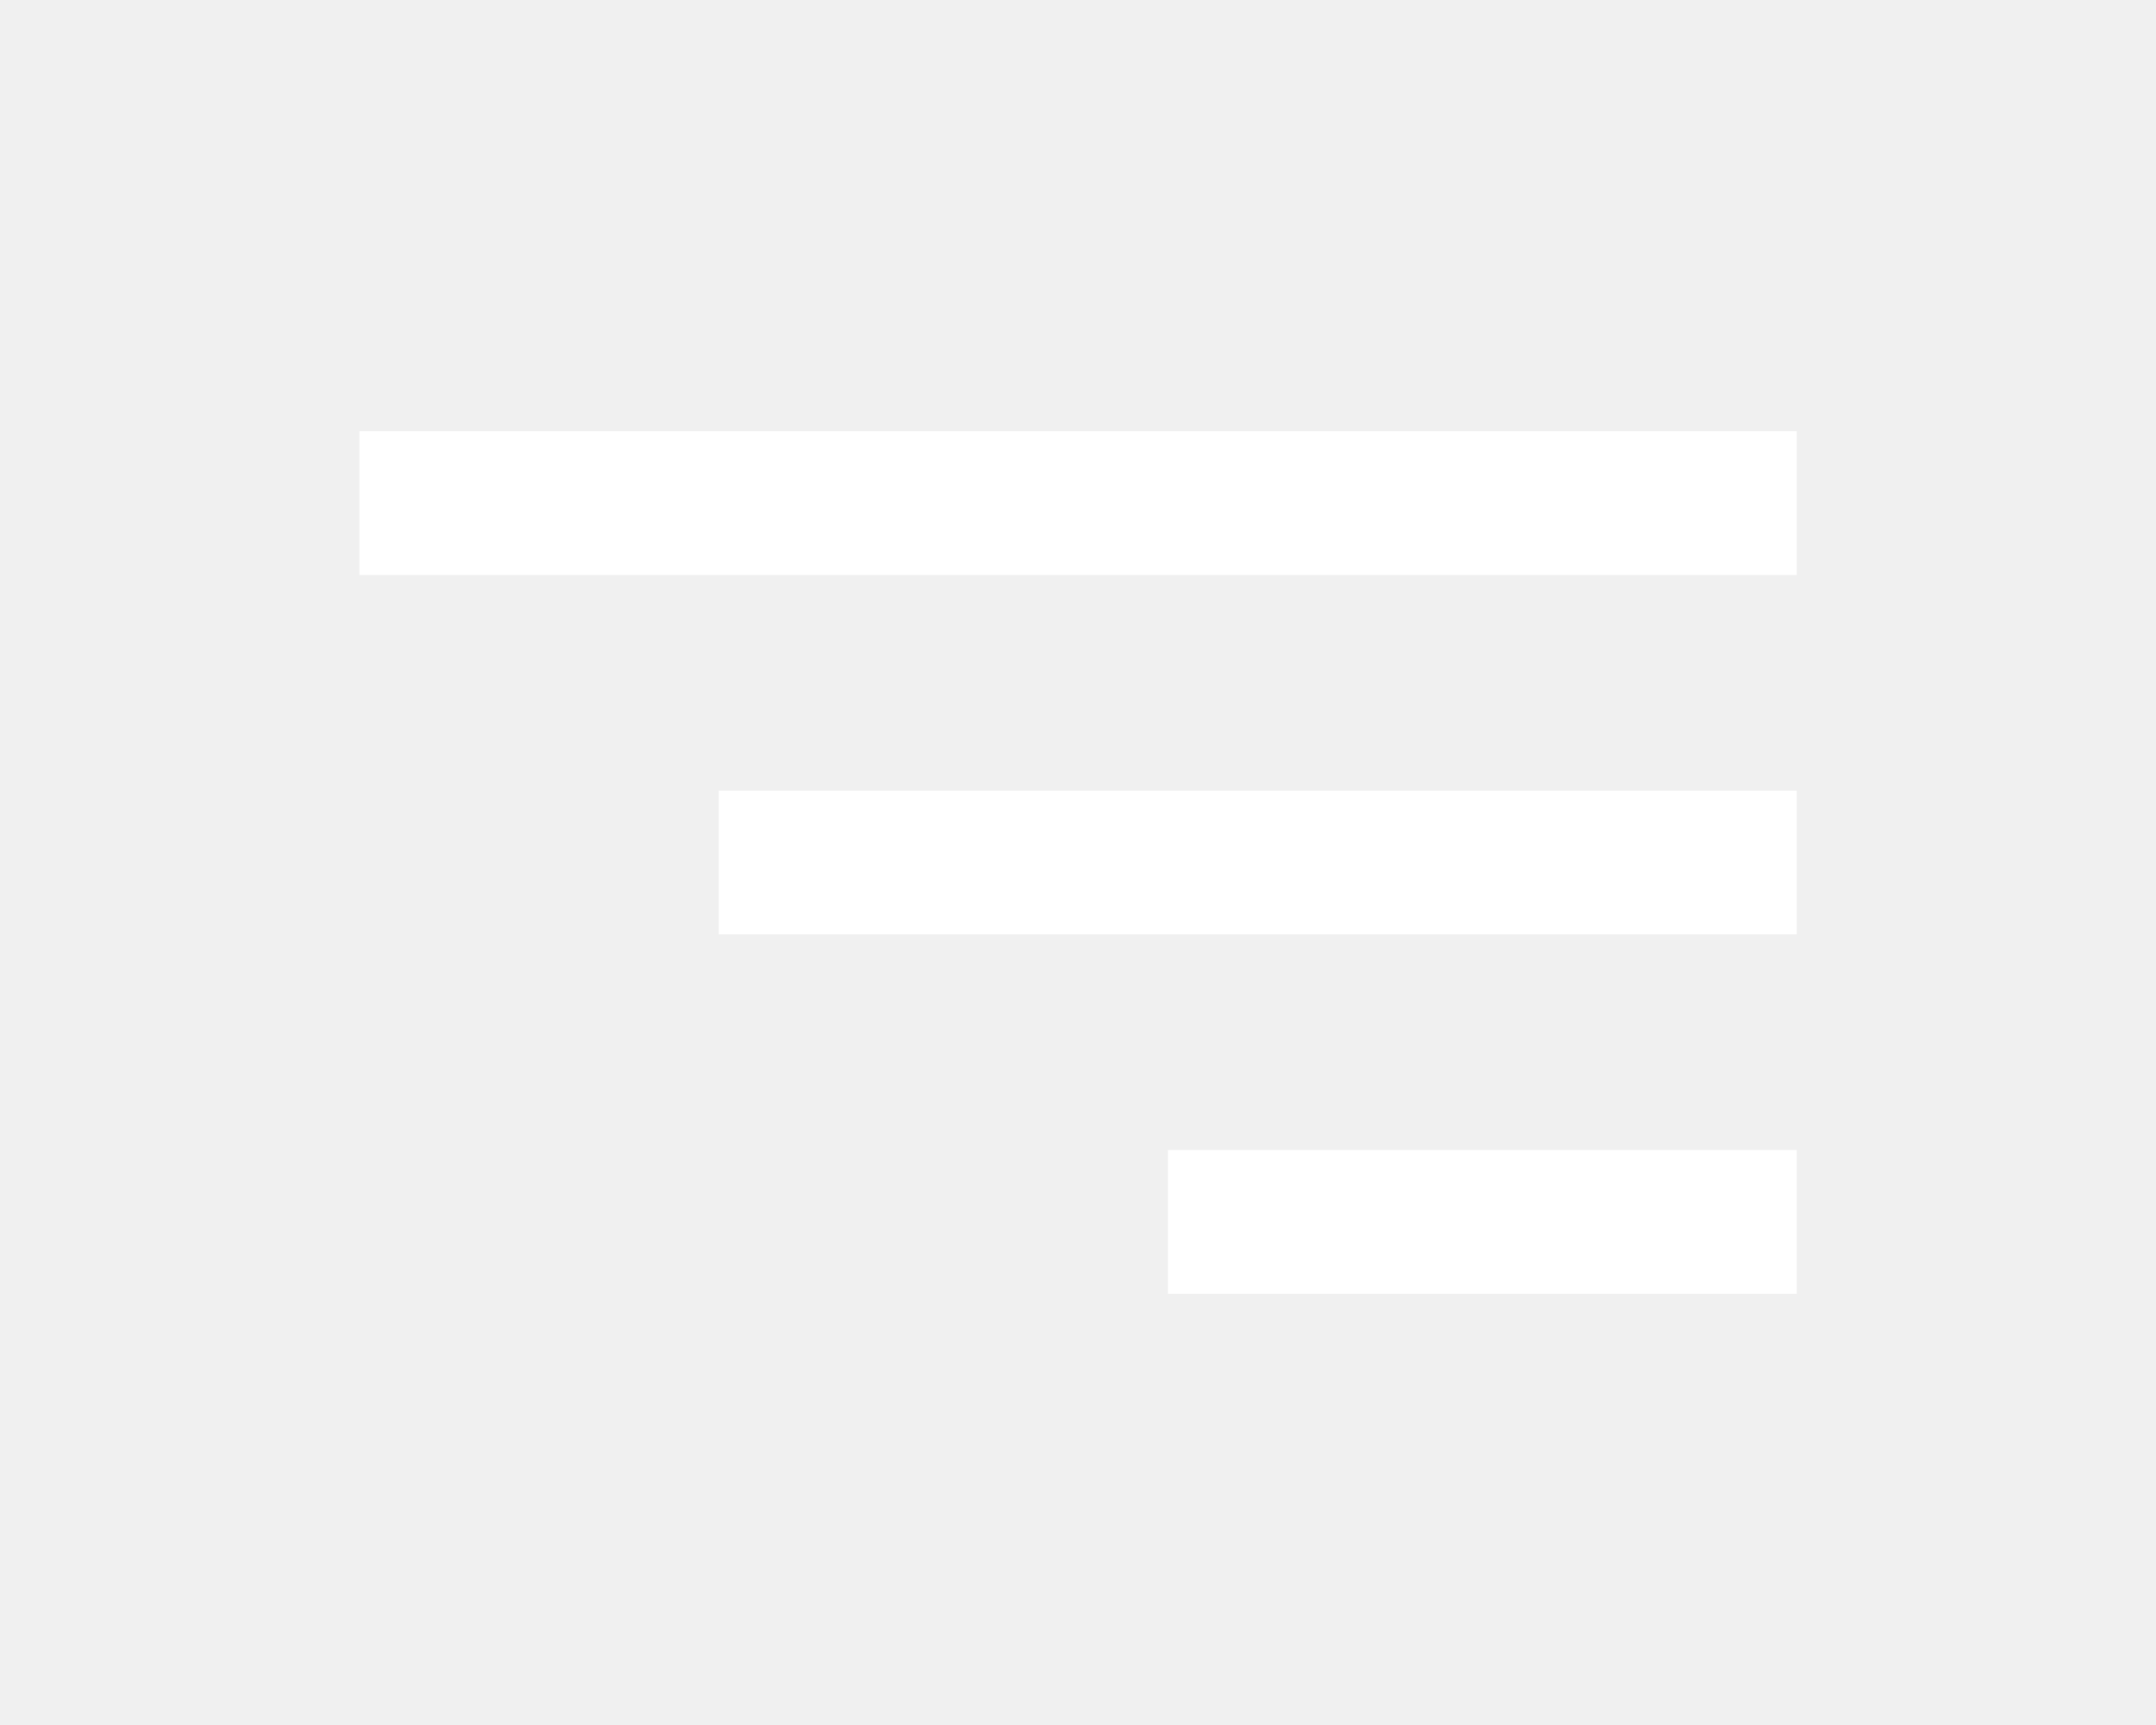
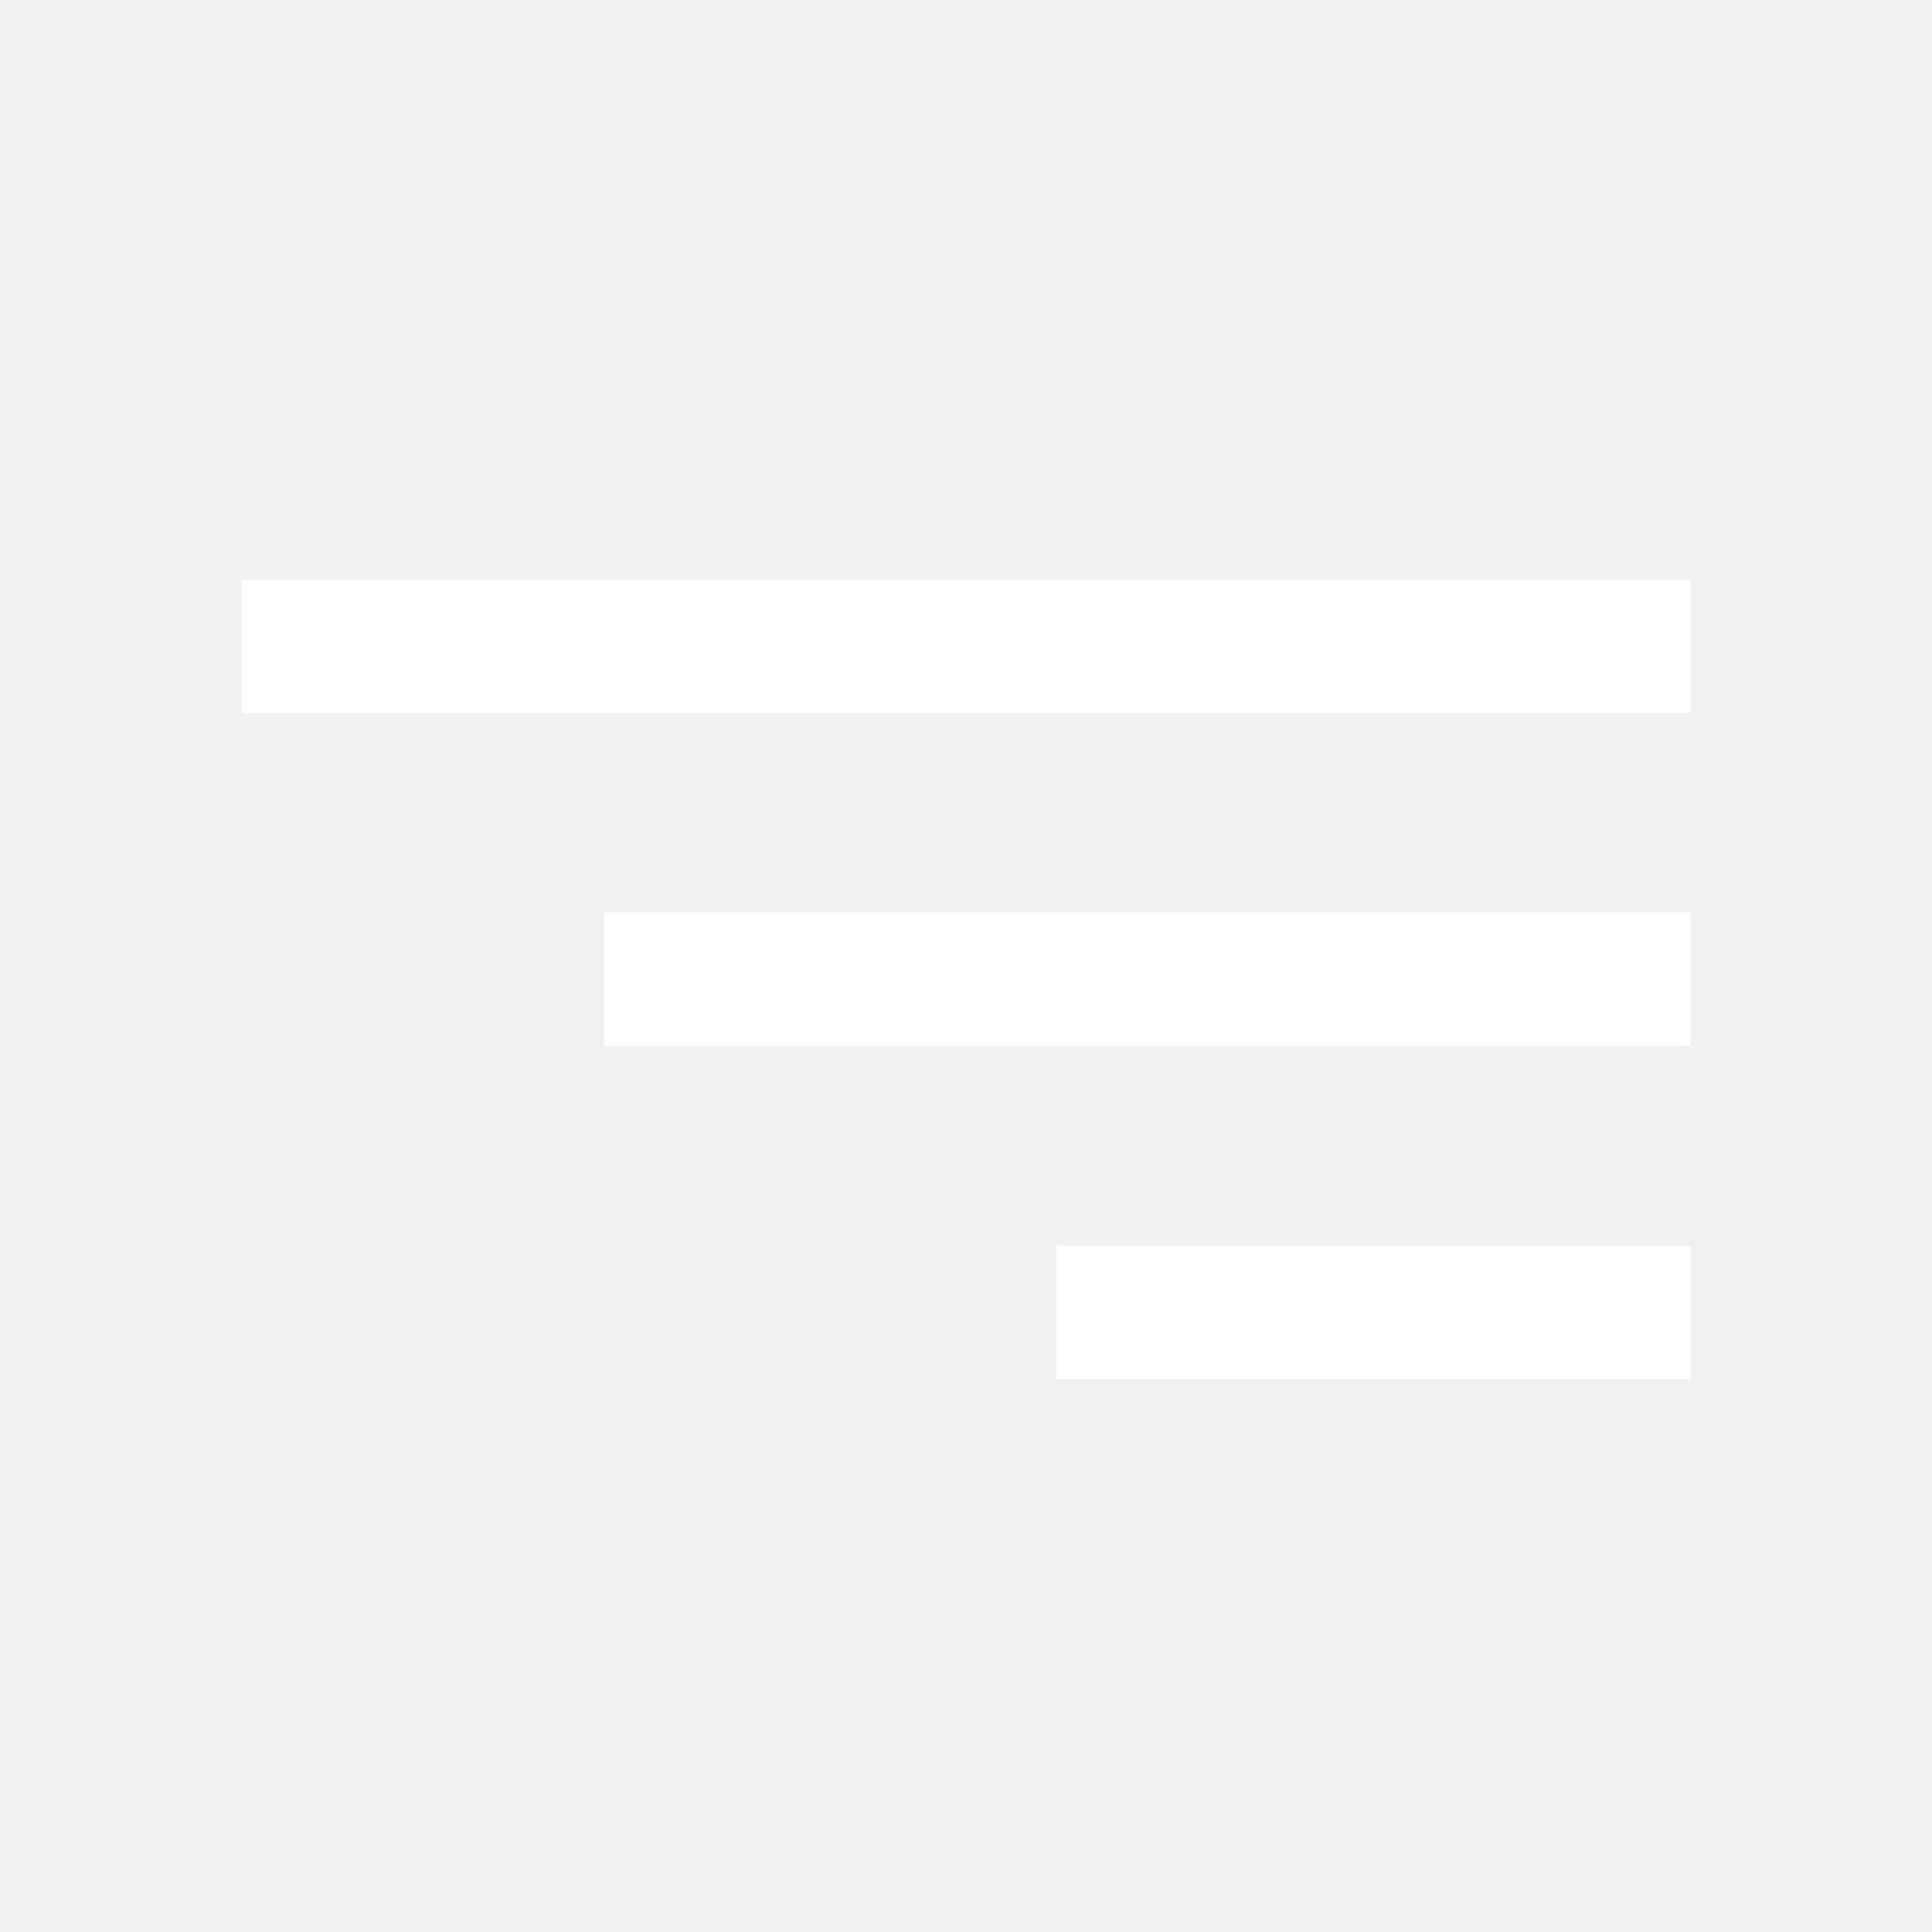
- <svg xmlns="http://www.w3.org/2000/svg" width="40" height="32" viewBox="0 0 40 32" fill="none">
-   <path d="M6.668 8H33.335V10.667H6.668V8ZM13.335 14.667H33.335V17.333H13.335V14.667ZM21.668 21.333H33.335V24H21.668V21.333Z" fill="white" />
+ <svg xmlns="http://www.w3.org/2000/svg" width="40" height="40" viewBox="0 0 40 40" fill="none">
+   <path d="M5 12H35V14.759H5V12ZM12.5 18.897H35V21.655H12.5V18.897ZM21.875 25.793H35V28.552H21.875V25.793Z" fill="white" />
</svg>
